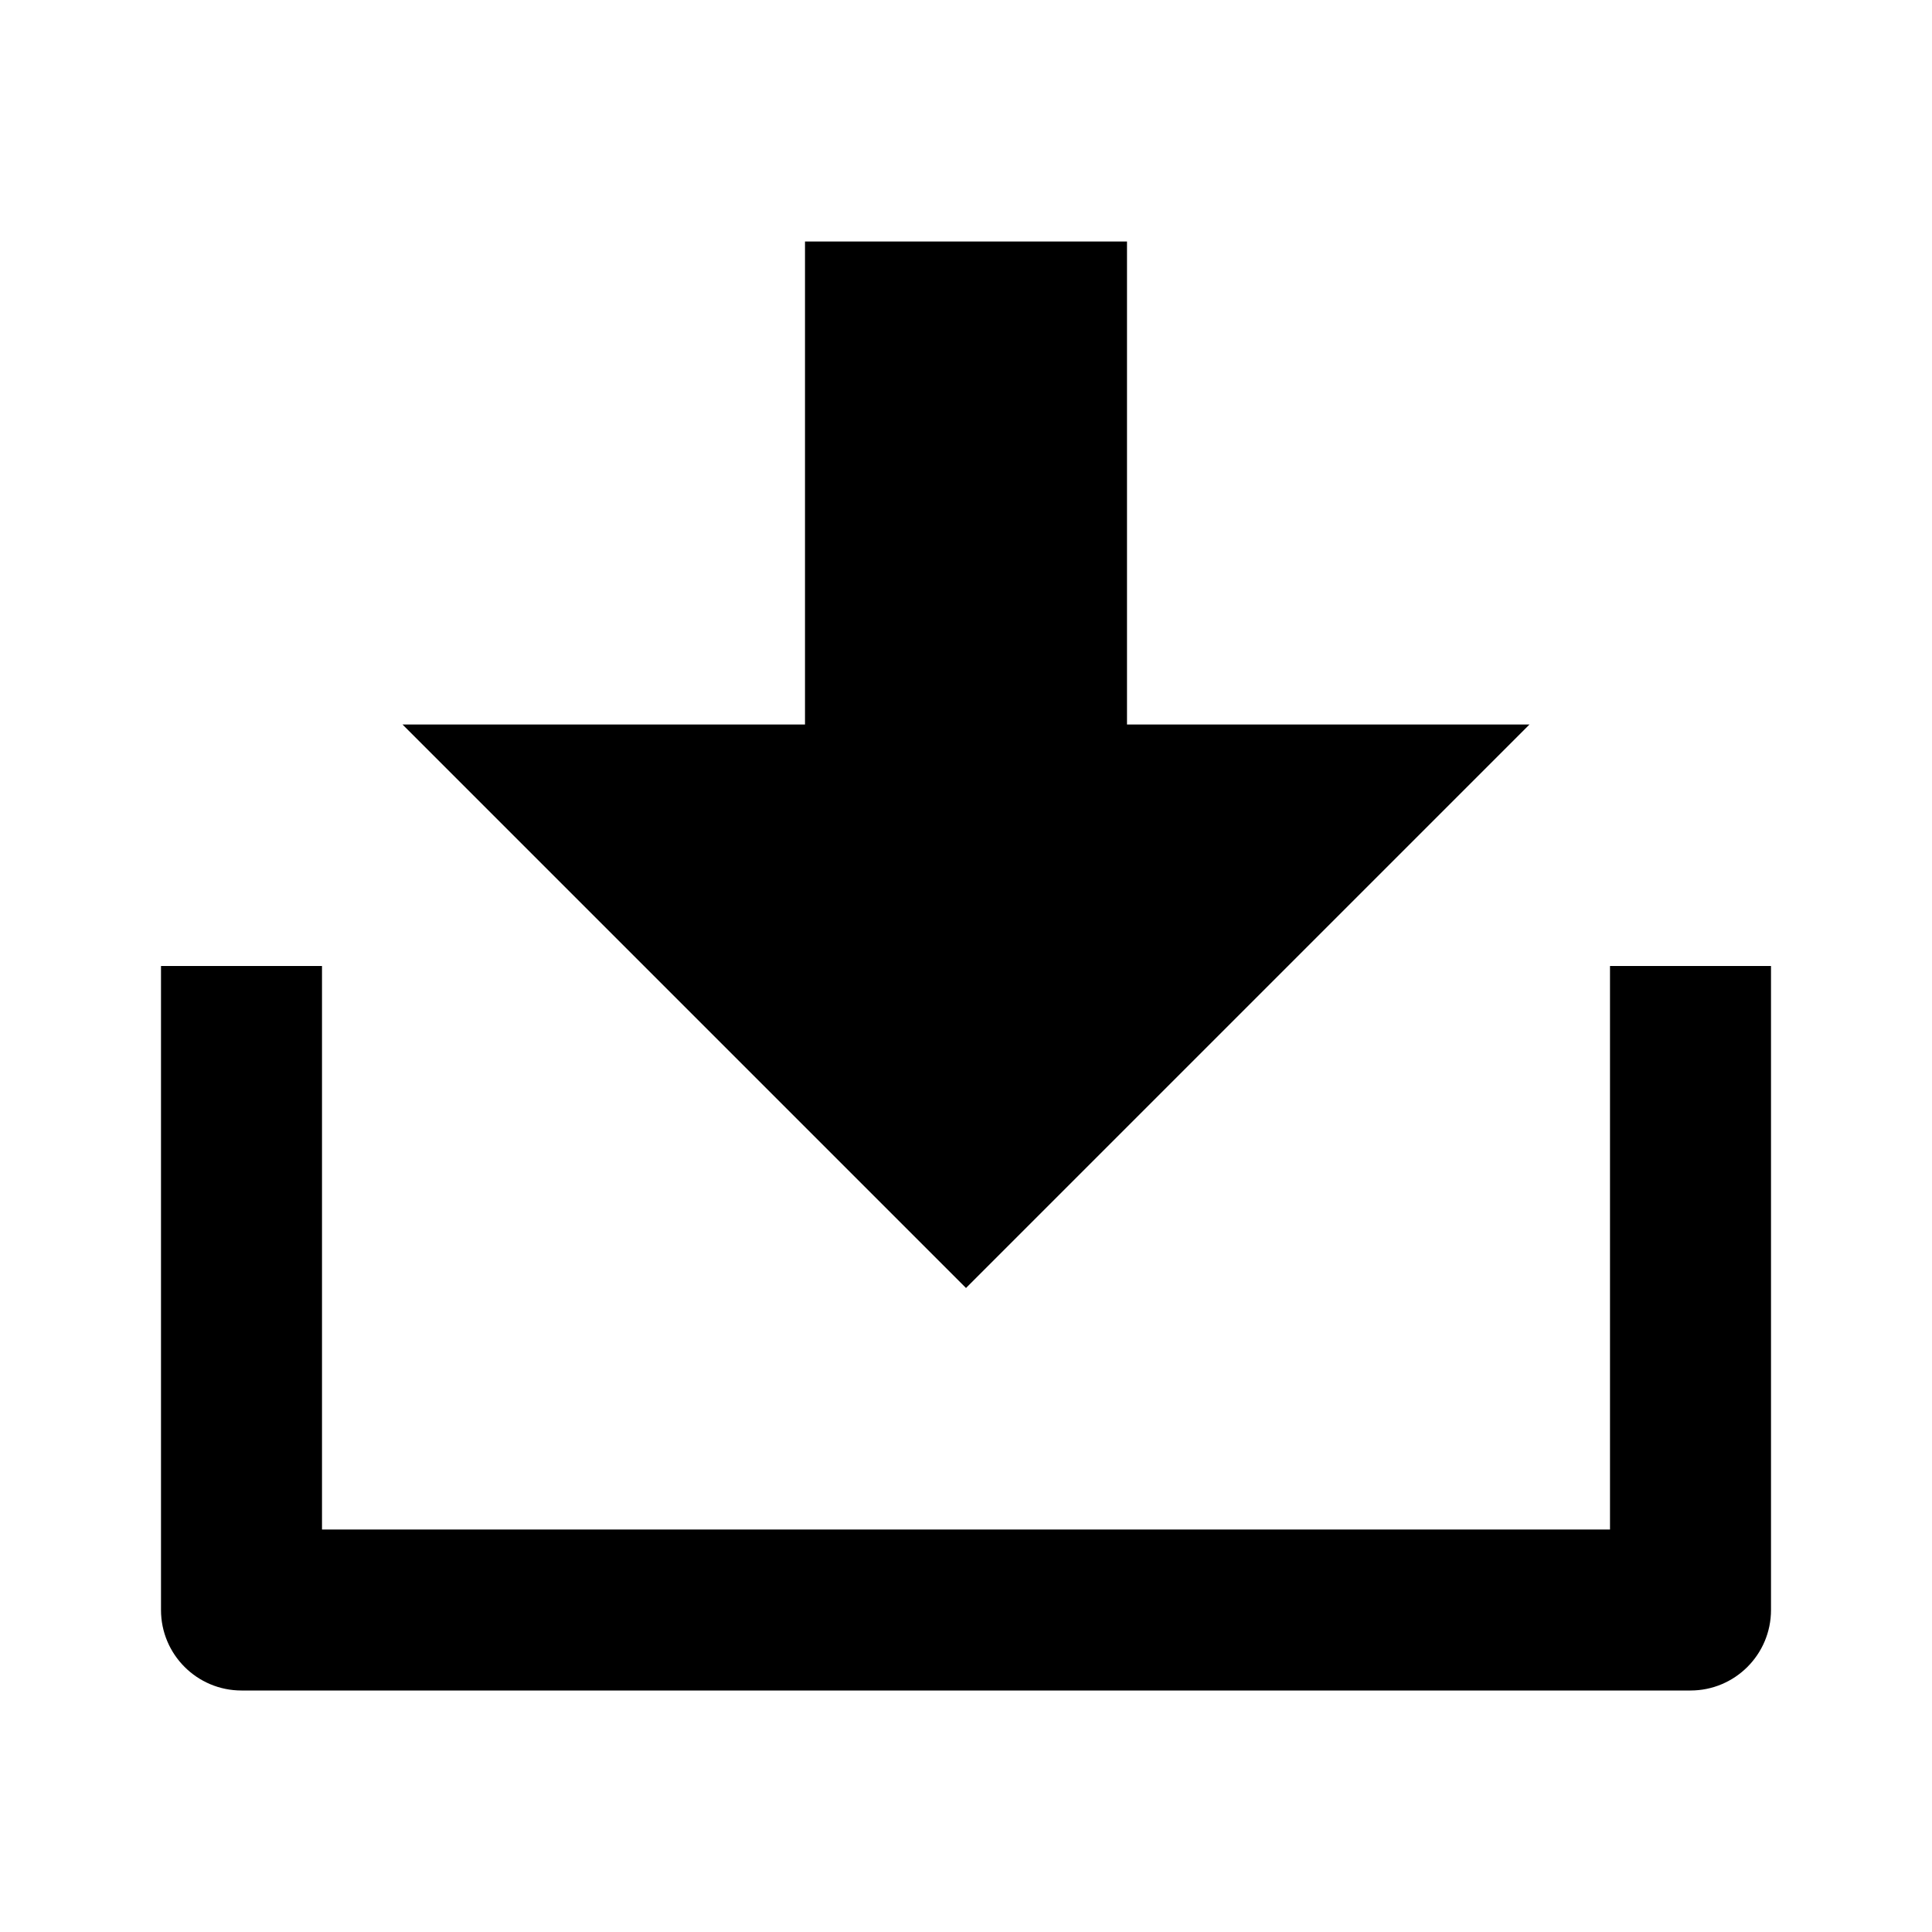
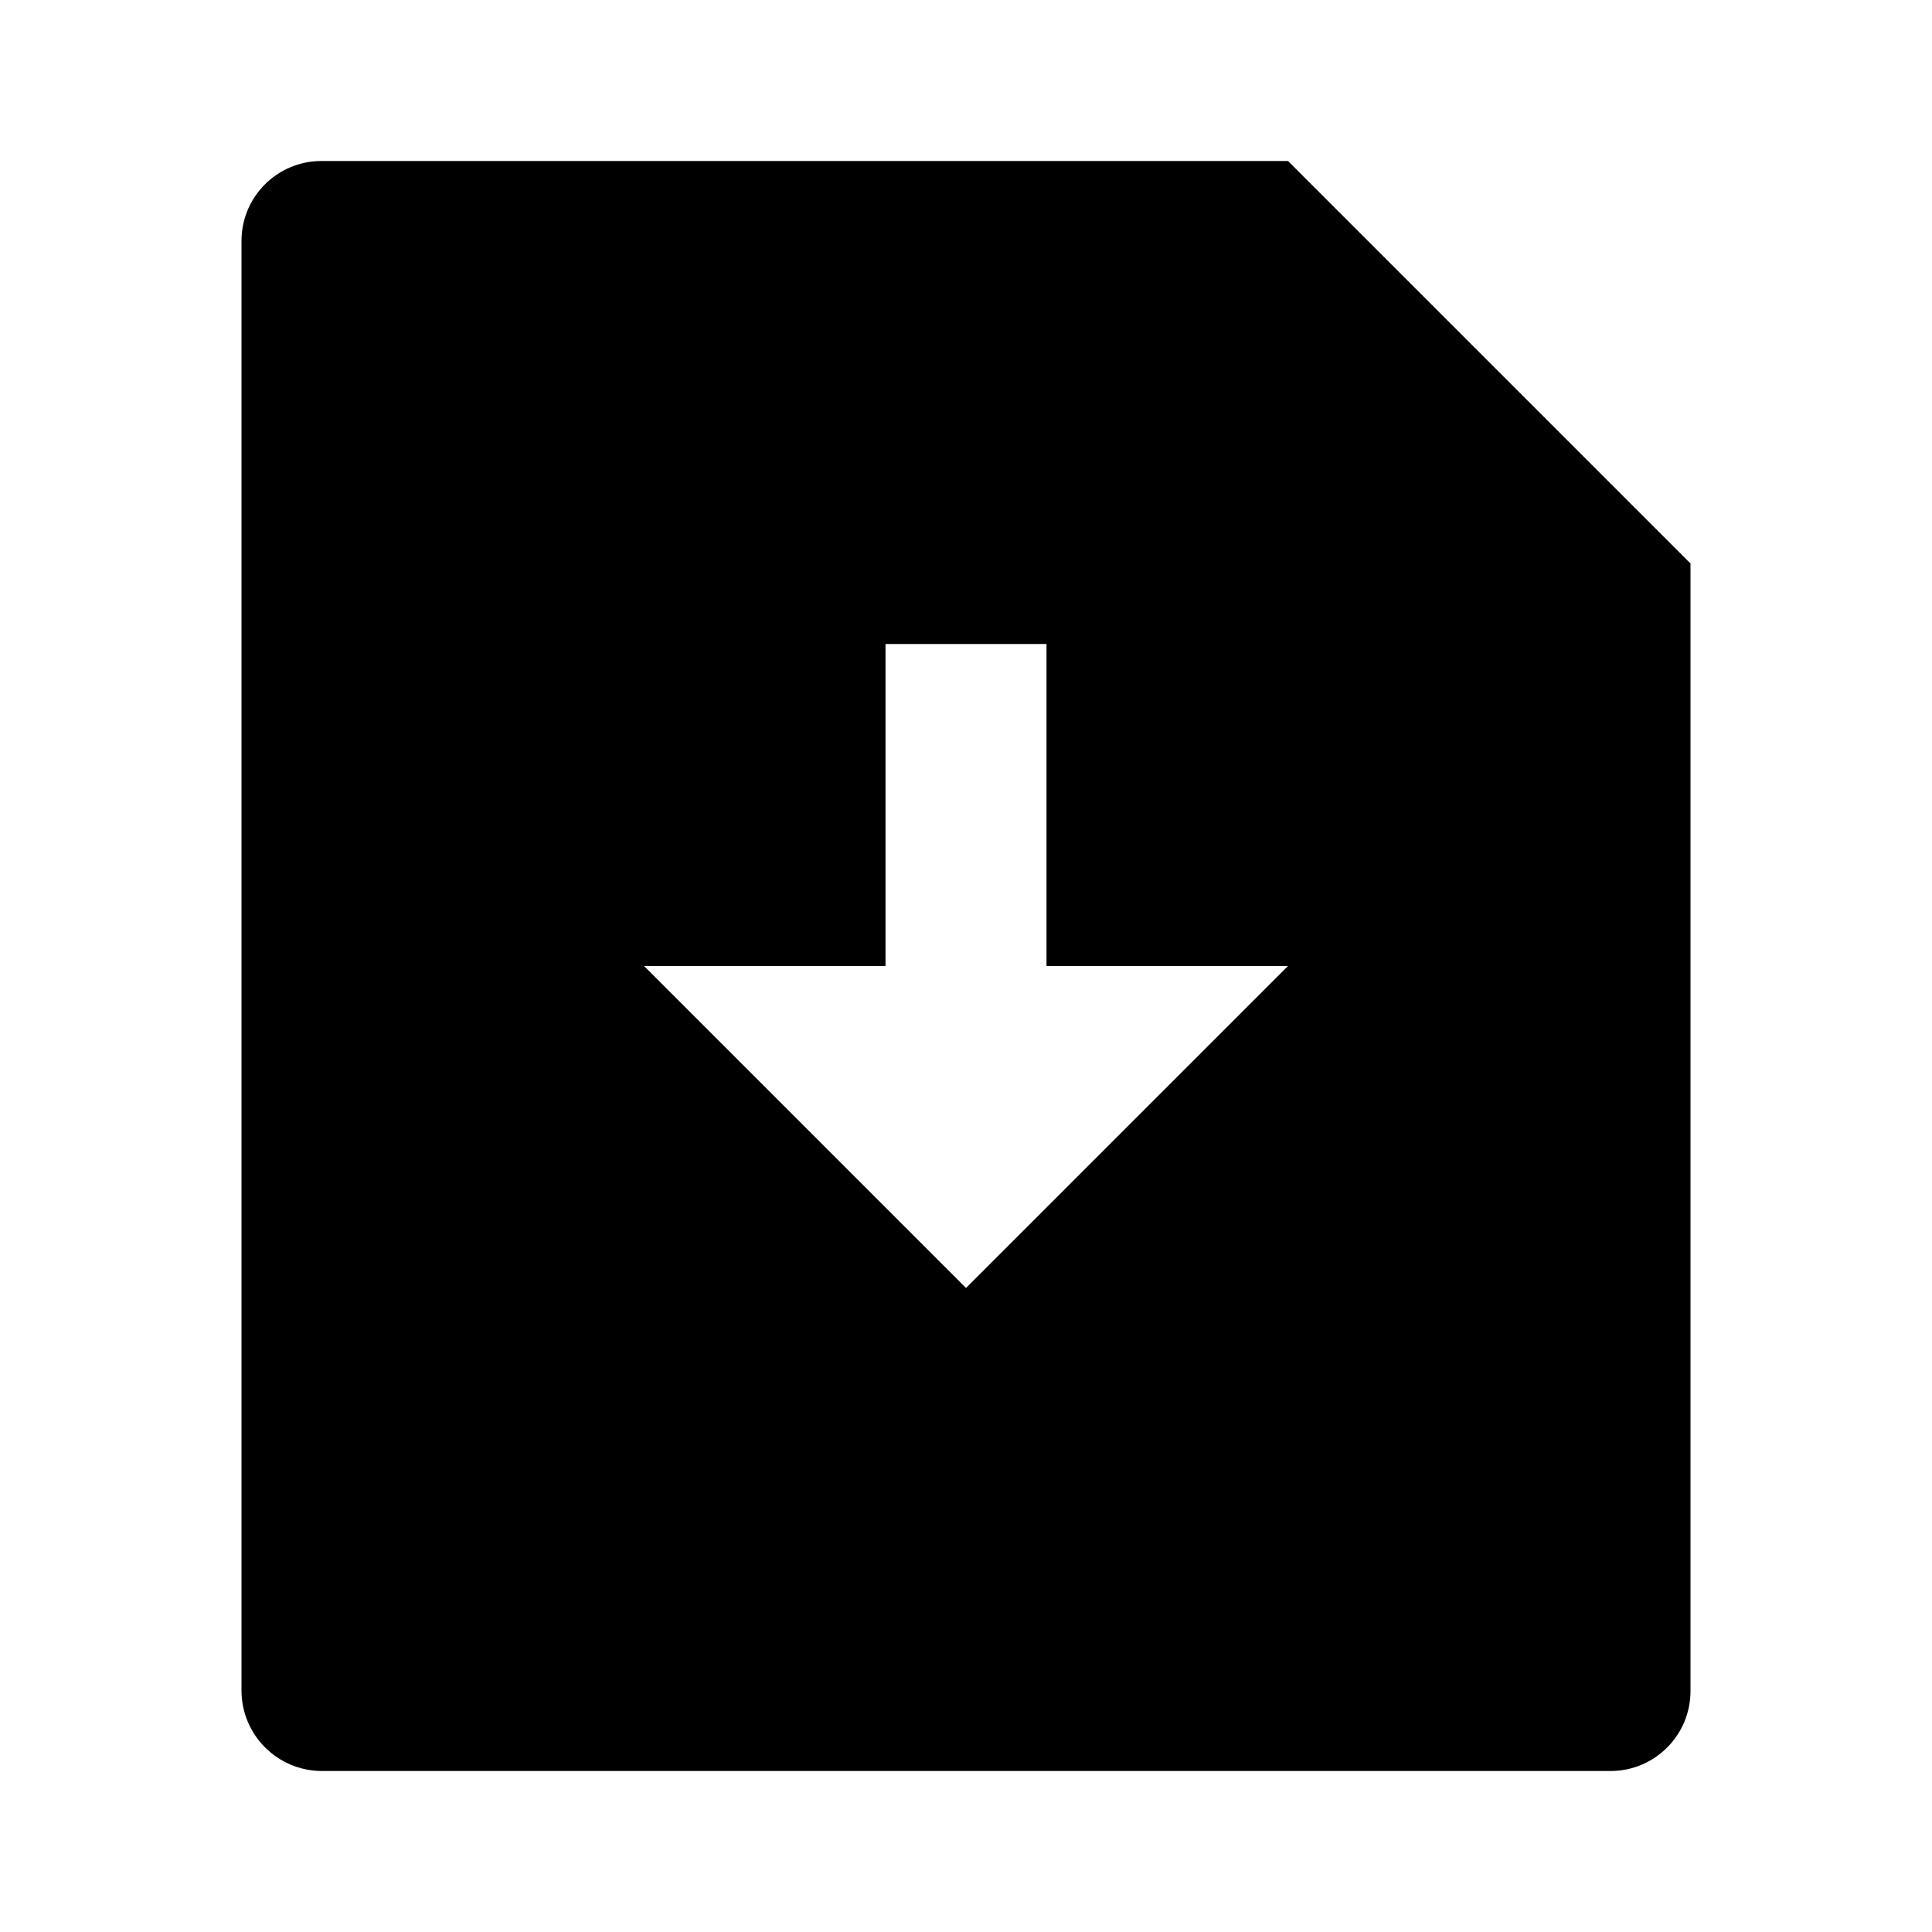
<svg xmlns="http://www.w3.org/2000/svg" viewBox="0 0 24 24" width="24" height="24">
  <path fill="none" d="M0 0h24v24H0z" />
-   <path fill="currentColor" d="M4 19h16v-7h2v8a1 1 0 0 1-1 1H3a1 1 0 0 1-1-1v-8h2v7zM14 9h5l-7 7-7-7h5V3h4v6z" />
+   <path fill="currentColor" d="M16 2l5 5v14.008a.993.993 0 0 1-.993.992H3.993A1 1 0 0 1 3 21.008V2.992C3 2.444 3.445 2 3.993 2H16zm-3 10V8h-2v4H8l4 4 4-4h-3z" />
</svg>
